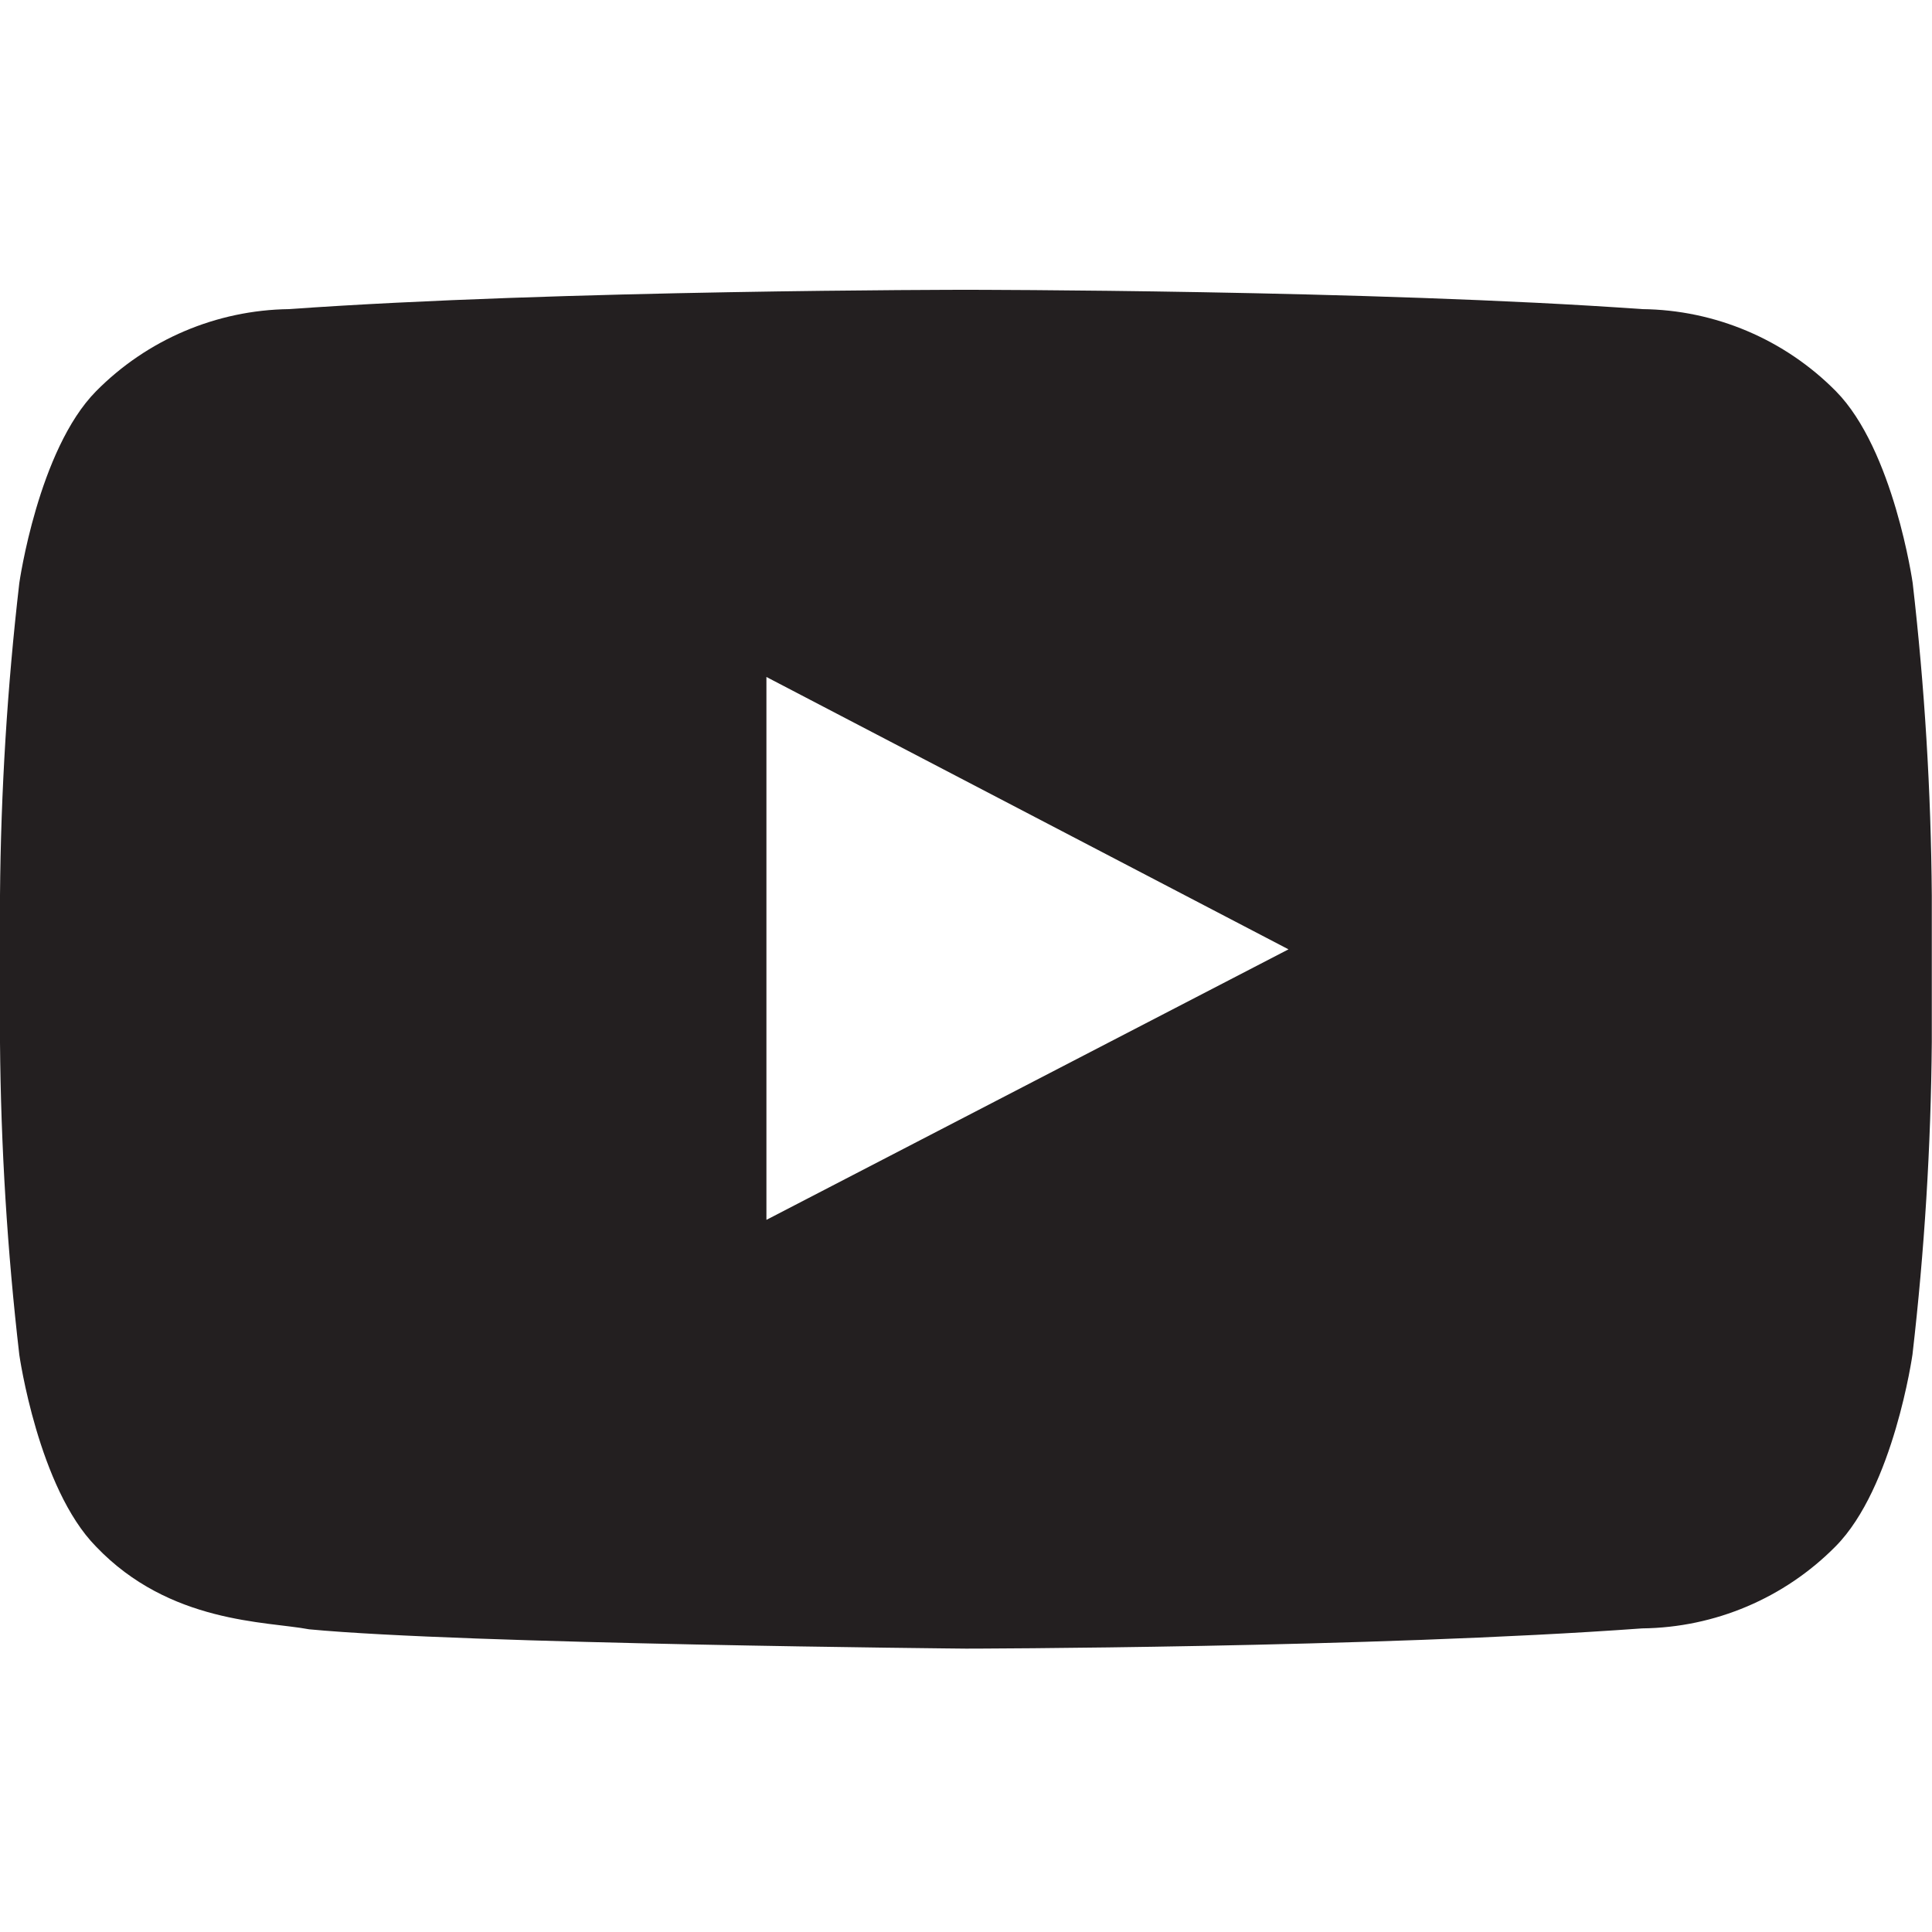
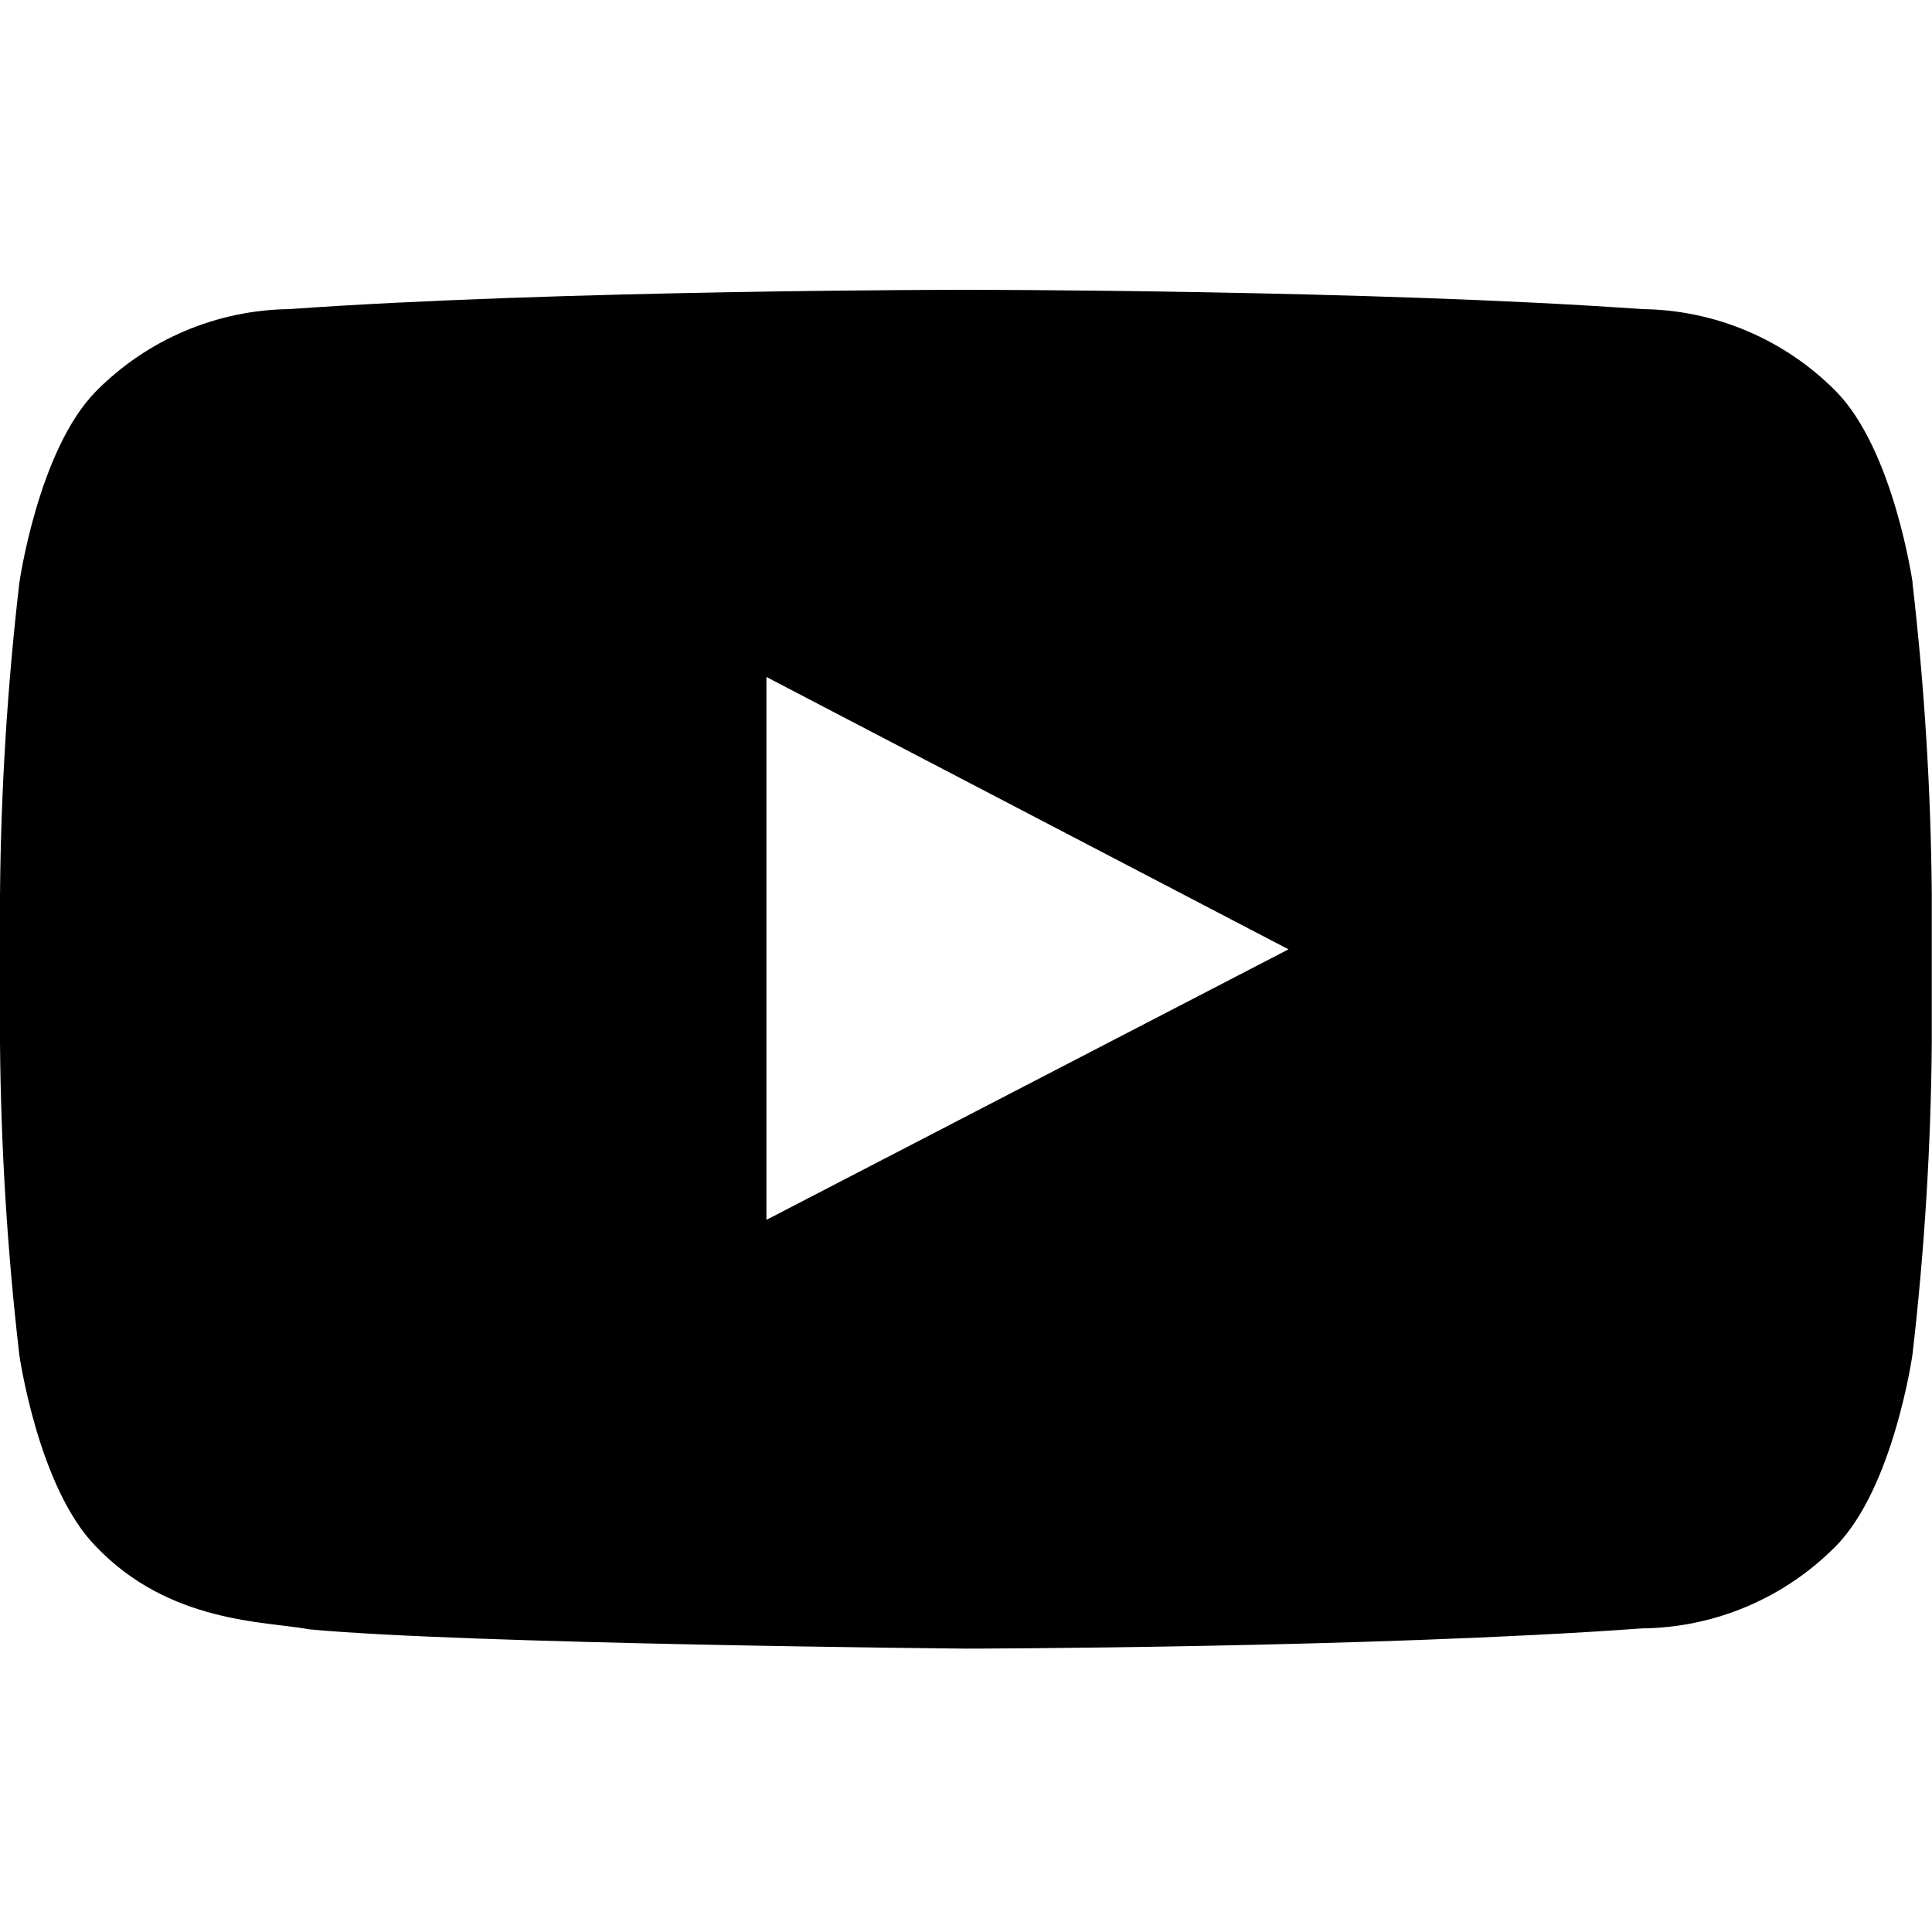
<svg xmlns="http://www.w3.org/2000/svg" width="40" height="40" viewBox="0 0 40 40">
  <defs>
-     <style>.a{fill:none;}.b{fill:#231f20;}</style>
+     <style>.a{fill:none;}</style>
  </defs>
-   <g transform="translate(-1061 -155)">
-     <rect class="a" width="40" height="40" transform="translate(1061 155)" />
-     <g transform="translate(1059.2 159.7)">
-       <g transform="translate(1.8 1.3)">
-         <path class="b" d="M41.4,7.37s-.392-2.757-1.59-3.971A5.723,5.723,0,0,0,35.8,1.7c-5.6-.4-14-.4-14-.4h-.016s-8.4,0-14,.4A5.723,5.723,0,0,0,3.789,3.4C2.591,4.613,2.2,7.37,2.2,7.37a60.523,60.523,0,0,0-.4,6.473v3.035a60.523,60.523,0,0,0,.4,6.473s.392,2.757,1.59,3.971c1.523,1.594,3.521,1.543,4.41,1.711,3.2.305,13.6.4,13.6.4s8.4-.012,14-.419a5.717,5.717,0,0,0,4.006-1.7c1.2-1.214,1.59-3.971,1.59-3.971a60.62,60.62,0,0,0,.4-6.473V13.844A60.523,60.523,0,0,0,41.4,7.37ZM17.668,20.556V9.316l10.809,5.639Z" transform="translate(-1.8 -1.3)" />
+   <g transform="translate(-1061 -153)">
+     <rect class="a" width="40" height="40" transform="translate(1061 153)" />
+     <g transform="translate(0 -2)">
+       <g transform="translate(1059.2 159.7)">
+         <g transform="translate(1.8 1.3)">
+           <path d="M41.4,7.37s-.392-2.757-1.59-3.97A5.723,5.723,0,0,0,35.8,1.7c-5.6-.4-14-.4-14-.4h-.016s-8.4,0-14,.4A5.723,5.723,0,0,0,3.789,3.4C2.591,4.613,2.2,7.37,2.2,7.37a60.523,60.523,0,0,0-.4,6.473v3.035a60.523,60.523,0,0,0,.4,6.473s.392,2.757,1.59,3.971c1.523,1.594,3.521,1.543,4.41,1.711,3.2.305,13.6.4,13.6.4s8.4-.012,14-.419a5.717,5.717,0,0,0,4.006-1.7c1.2-1.214,1.59-3.971,1.59-3.971a60.62,60.62,0,0,0,.4-6.473V13.844a60.523,60.523,0,0,0-.4-6.474ZM17.668,20.556V9.316l10.809,5.639Z" transform="translate(-1.8 -1.3)" />
+         </g>
      </g>
    </g>
  </g>
</svg>
